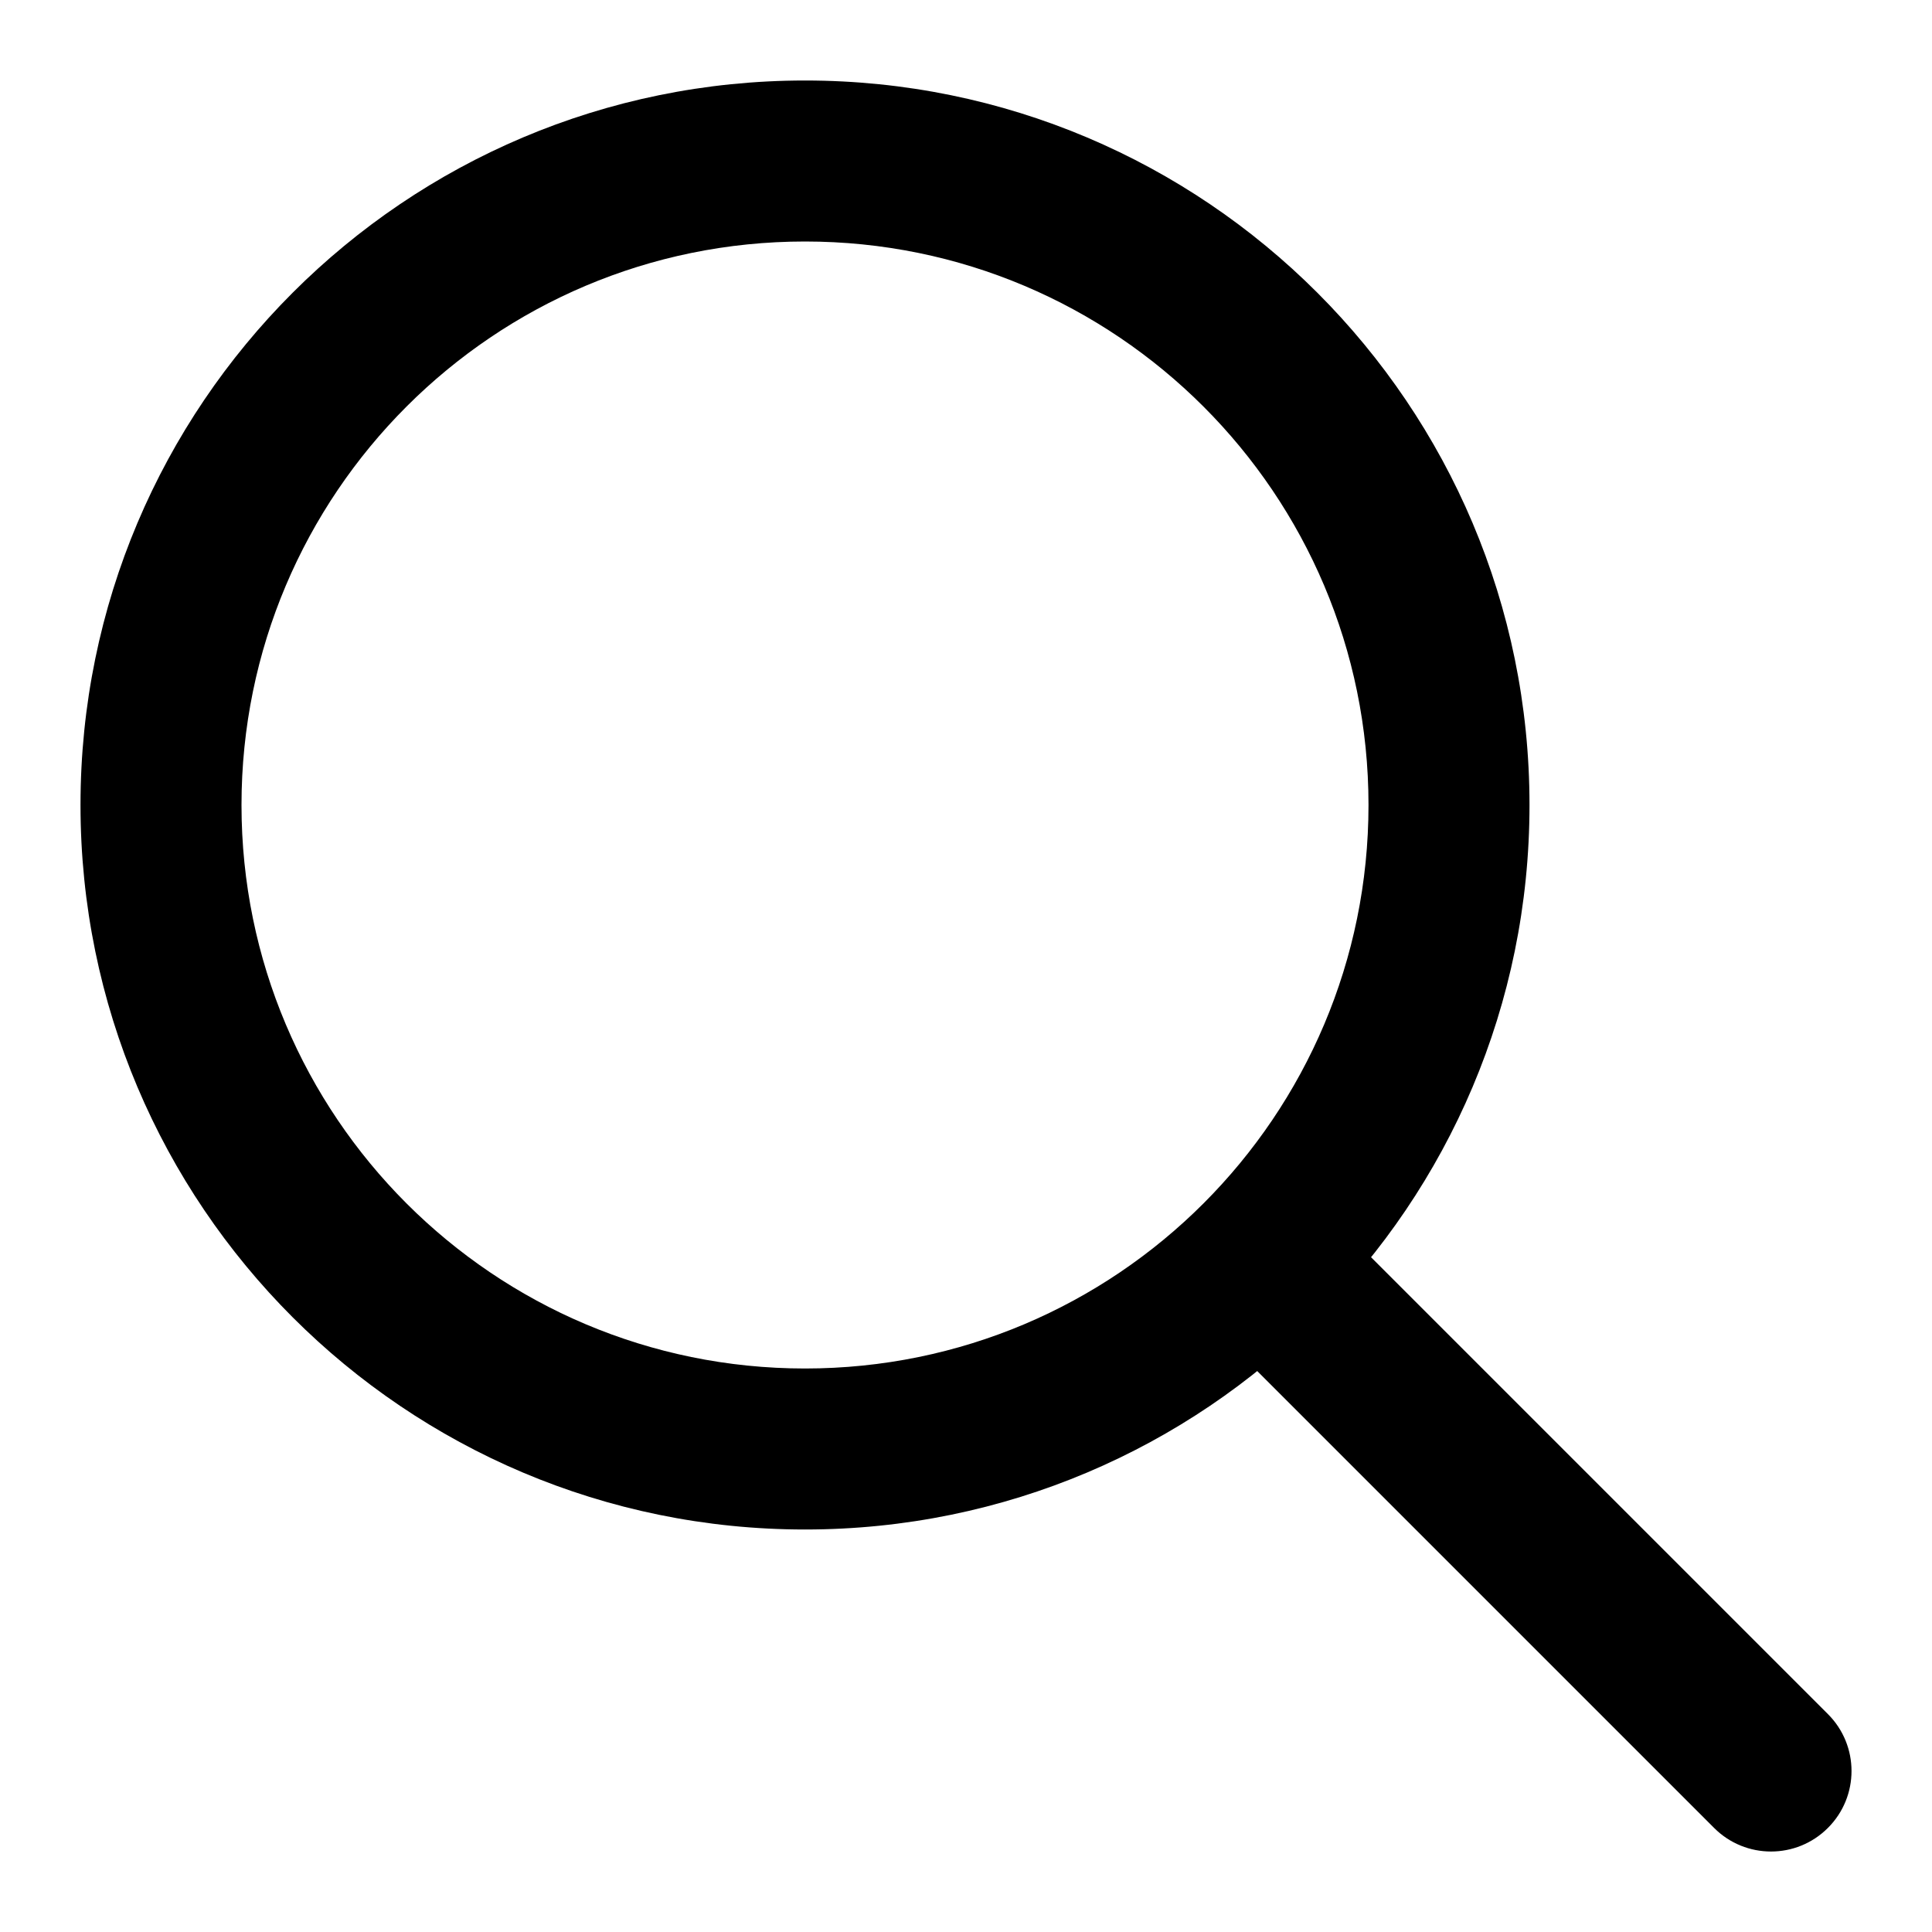
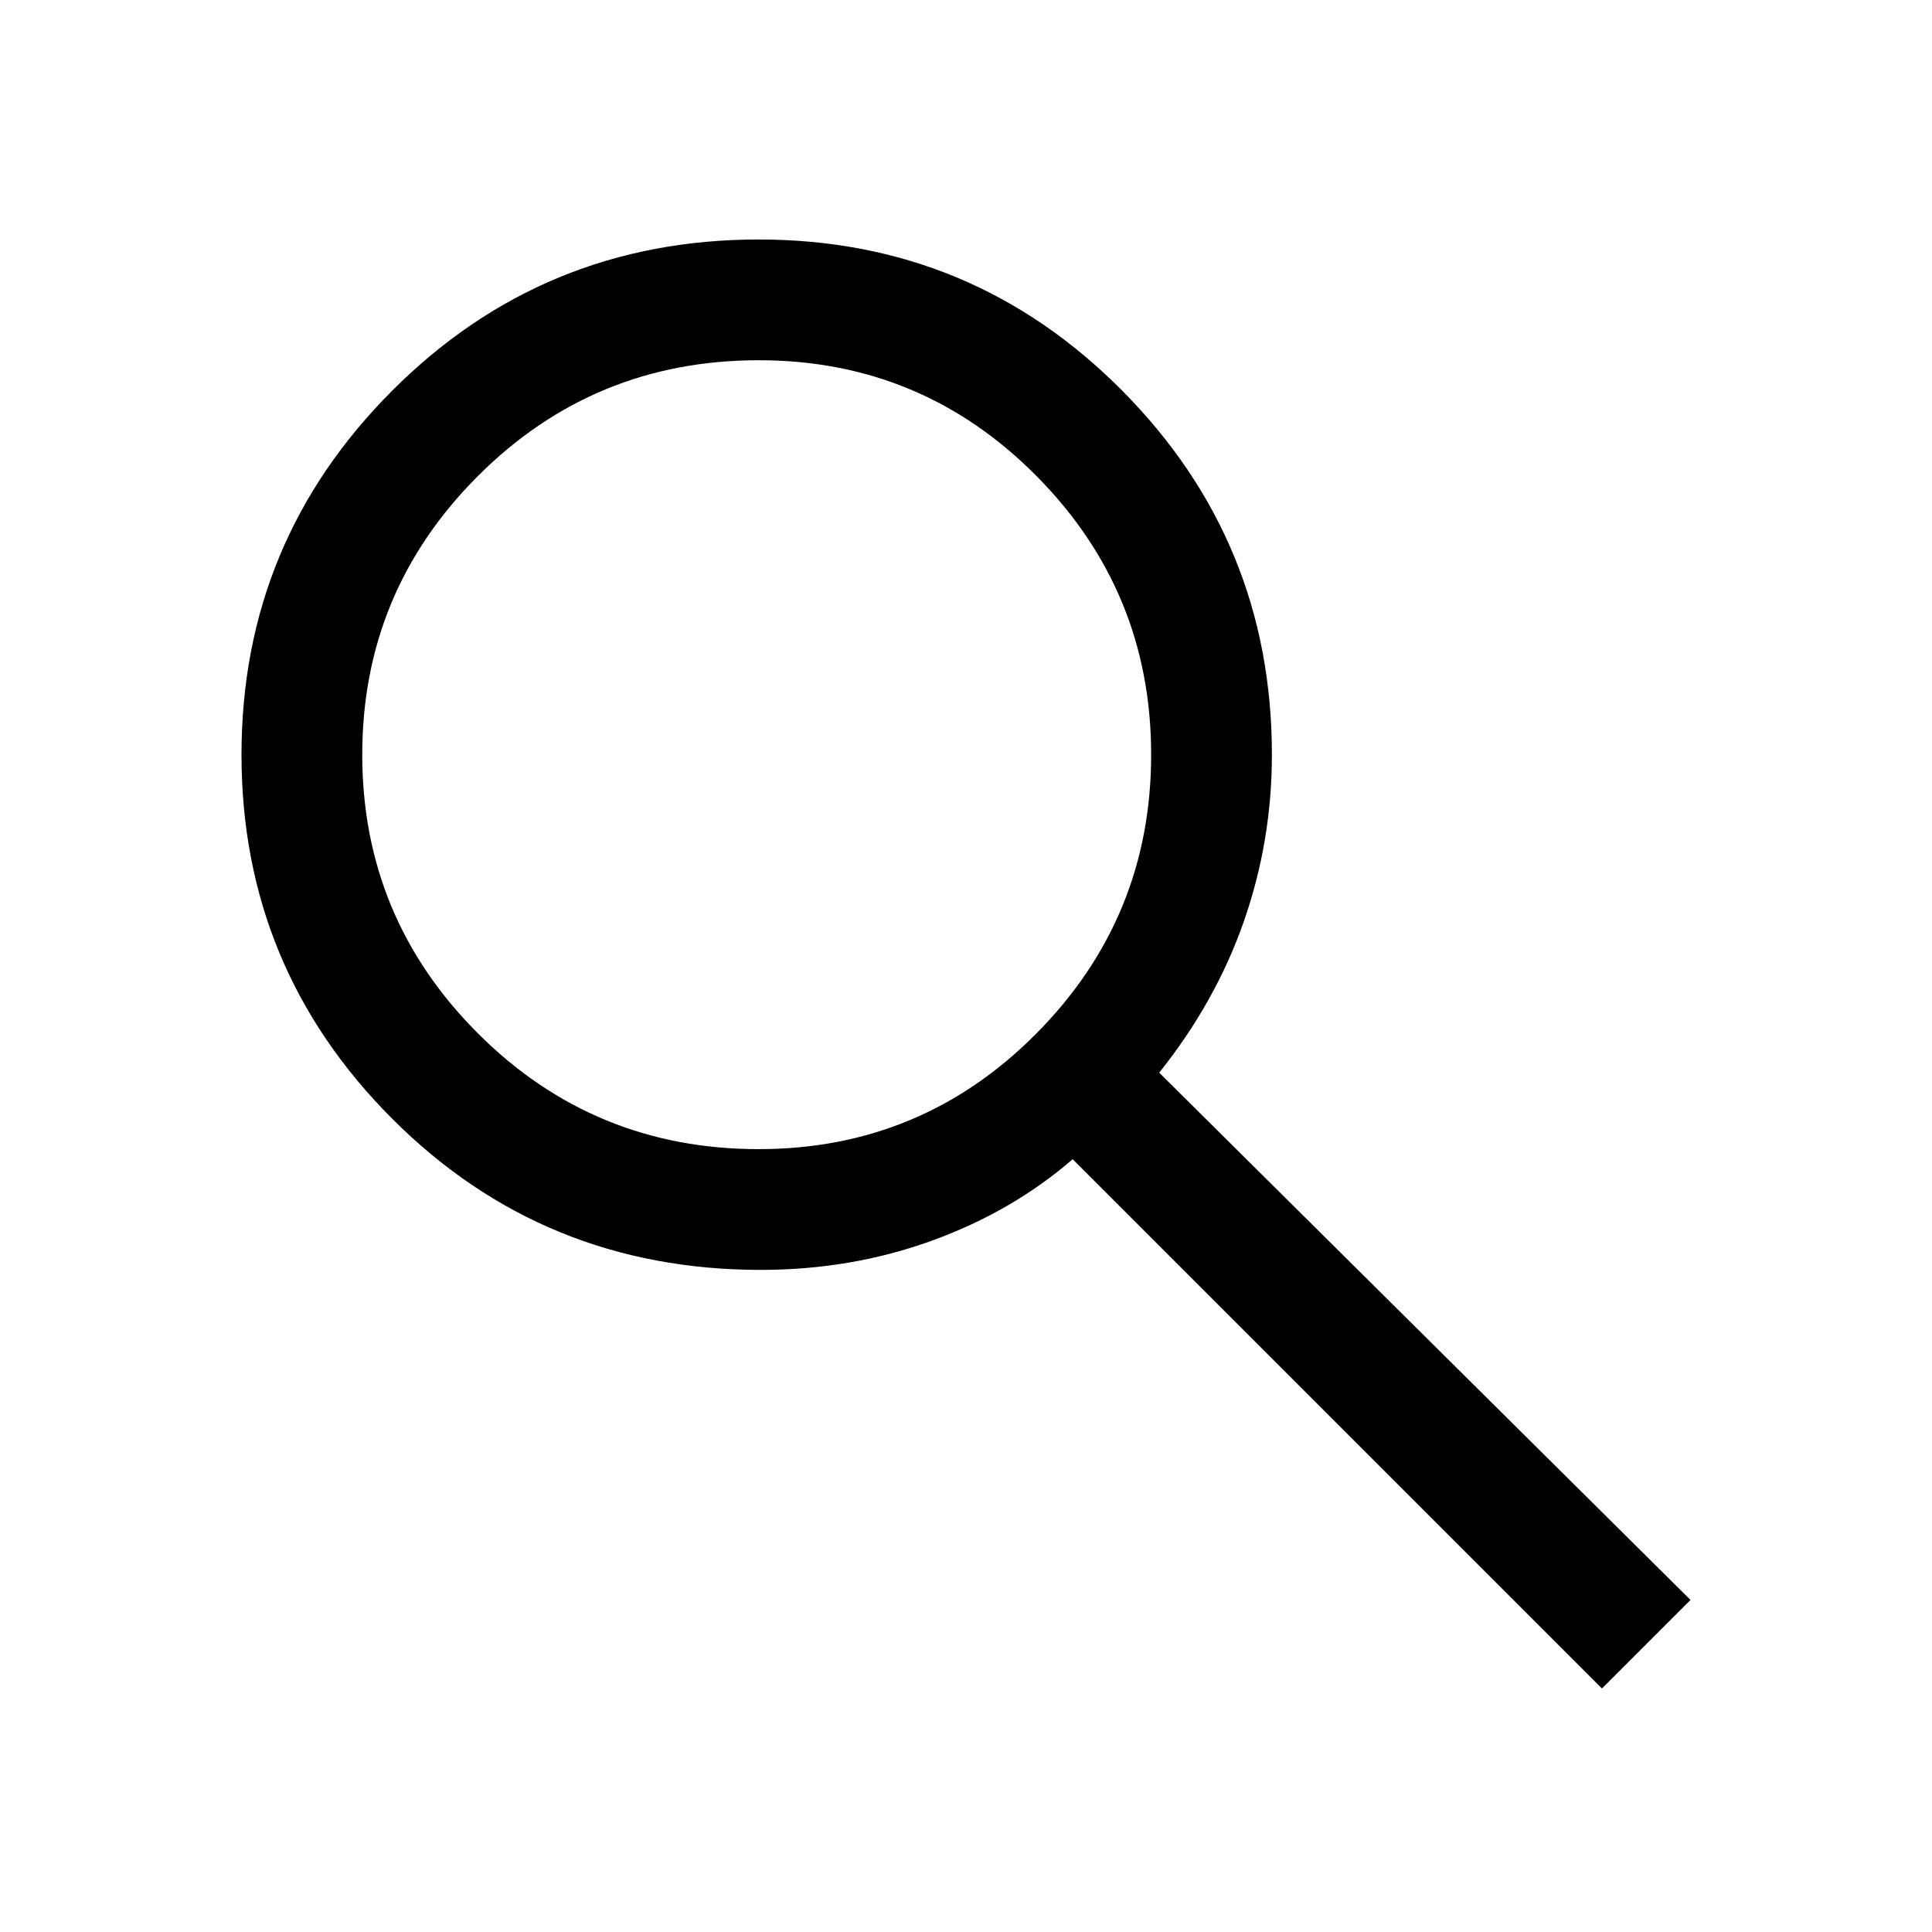
- <svg xmlns="http://www.w3.org/2000/svg" width="800px" height="800px" viewBox="0 0 24 24" fill="none">
-   <path d="M21.293 22.707C21.683 23.098 22.317 23.098 22.707 22.707C23.098 22.317 23.098 21.683 22.707 21.293L21.293 22.707ZM17 10C17 13.866 13.866 17 10 17V19C14.971 19 19 14.971 19 10H17ZM10 17C6.134 17 3 13.866 3 10H1C1 14.971 5.029 19 10 19V17ZM3 10C3 6.134 6.134 3 10 3V1C5.029 1 1 5.029 1 10H3ZM10 3C13.866 3 17 6.134 17 10H19C19 5.029 14.971 1 10 1V3ZM14.793 16.207L21.293 22.707L22.707 21.293L16.207 14.793L14.793 16.207Z" fill="#000000" />
+ <svg xmlns="http://www.w3.org/2000/svg" height="48" width="48">
+   <path d="M39.8 41.95 26.65 28.8q-1.5 1.3-3.5 2.025-2 .725-4.25.725-5.4 0-9.15-3.75T6 18.75q0-5.3 3.75-9.05 3.75-3.75 9.1-3.75 5.3 0 9.025 3.75 3.725 3.75 3.725 9.05 0 2.15-.7 4.15-.7 2-2.1 3.75L42 39.75Zm-20.95-13.4q4.05 0 6.9-2.875Q28.6 22.8 28.6 18.75t-2.85-6.925Q22.9 8.95 18.85 8.95q-4.1 0-6.975 2.875T9 18.75q0 4.05 2.875 6.925t6.975 2.875Z" />
</svg>
